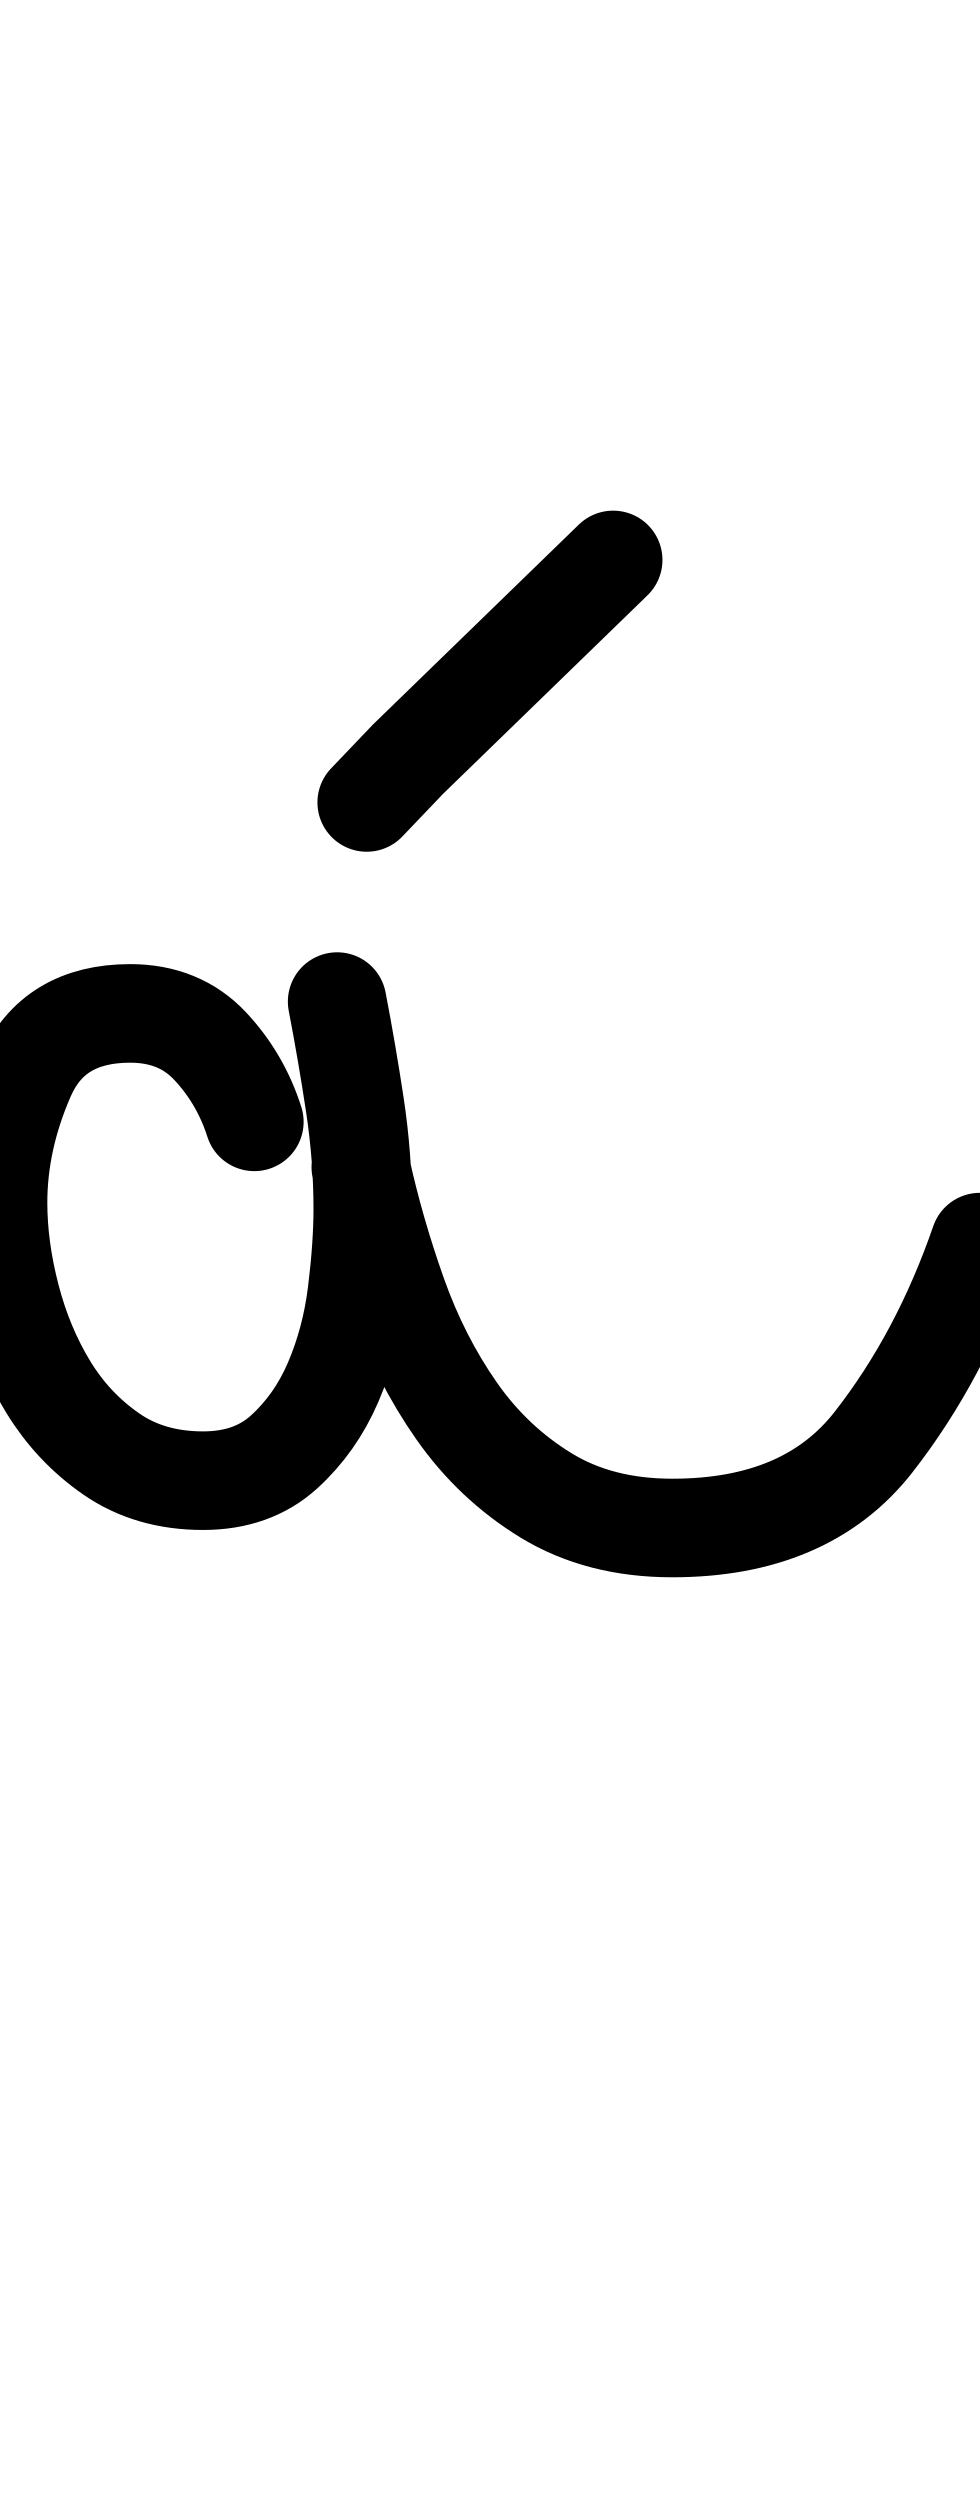
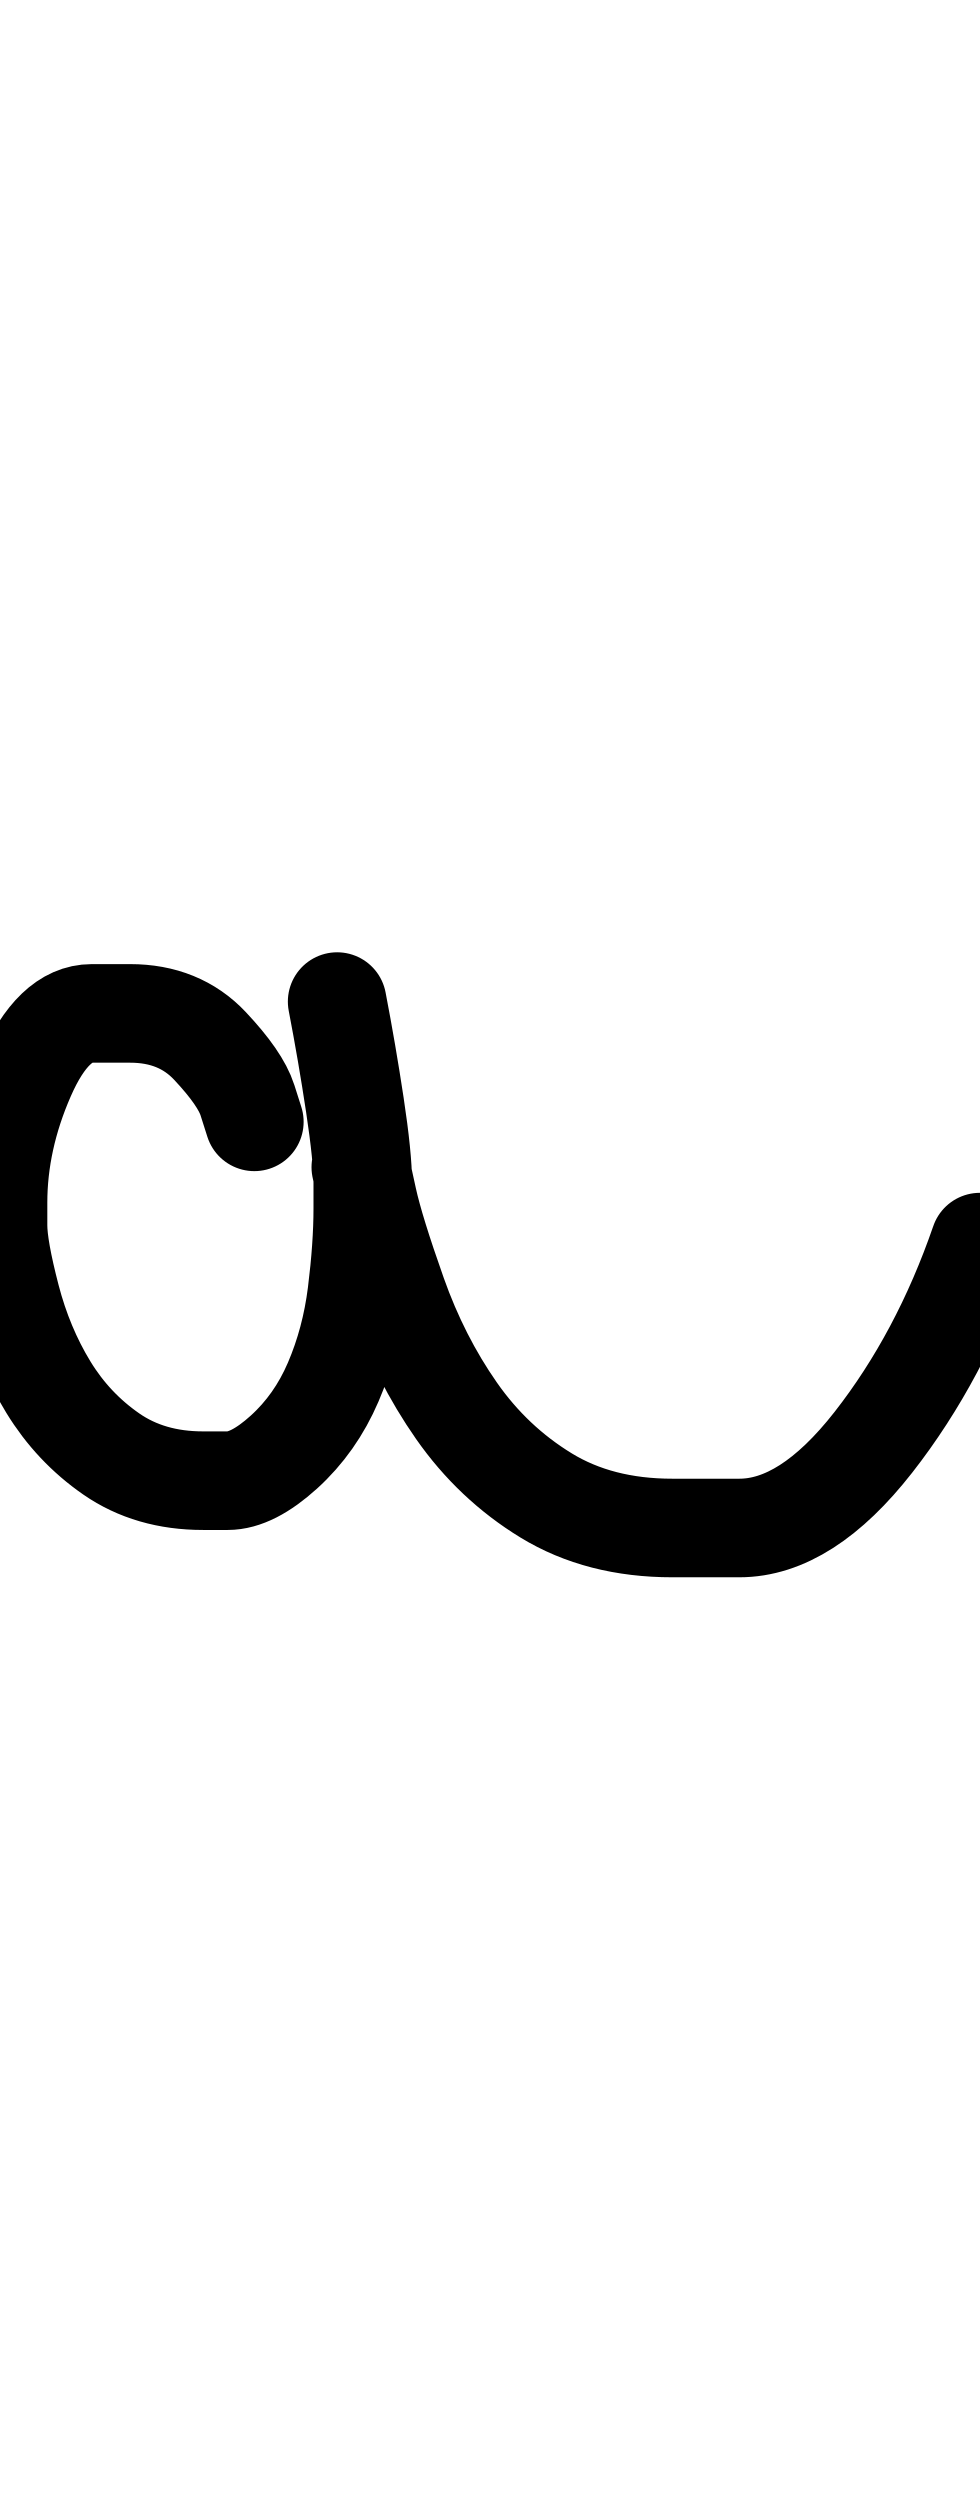
<svg xmlns="http://www.w3.org/2000/svg" width="497" height="1268" viewBox="0 0 497 1268" data-advance="497" data-ascent="750" data-descent="-518" data-vertical-extent="1268" data-units-per-em="1000" data-glyph-name="aacute" data-codepoint="225" fill="none" stroke="currentColor" stroke-width="50" stroke-linecap="round" stroke-linejoin="round">
-   <path d="M186 407 207 385 311 284M171 508Q176 534 180.0 560.5Q184 587 184 613Q184 632 181.0 656.0Q178 680 169.0 701.0Q160 722 144.0 736.5Q128 751 103 751Q76 751 56.5 737.5Q37 724 24.5 703.5Q12 683 5.5 658.0Q-1 633 -1 610Q-1 578 13.0 546.0Q27 514 66 514Q91 514 106.5 530.5Q122 547 129 569Q122 547 106.5 530.5Q91 514 66 514Q27 514 13.0 546.0Q-1 578 -1 610Q-1 633 5.5 658.0Q12 683 24.5 703.5Q37 724 56.5 737.5Q76 751 103 751Q128 751 144.0 736.5Q160 722 169.0 701.0Q178 680 181.0 656.0Q184 632 184 613Q184 587 180.0 560.5Q176 534 171 508ZM497 630Q477 688 443.0 731.5Q409 775 341 775Q304 775 277.0 758.5Q250 742 231.5 715.5Q213 689 201.5 656.5Q190 624 183 592Q190 624 201.5 656.5Q213 689 231.5 715.5Q250 742 277.0 758.5Q304 775 341 775Q409 775 443.0 731.5Q477 688 497 630Z" />
+   <path d="M207 385M129 569Q129 569 125.5 558.0Q122 547 106.5 530.5Q91 514 66 514Q66 514 46.5 514.0Q27 514 13.0 546.0Q-1 578 -1 610Q-1 610 -1.0 621.5Q-1 633 5.5 658.0Q12 683 24.5 703.5Q37 724 56.5 737.5Q76 751 103 751Q103 751 115.5 751.0Q128 751 144.0 736.5Q160 722 169.0 701.0Q178 680 181.0 656.0Q184 632 184 613Q184 613 184.0 600.0Q184 587 180.0 560.5Q176 534 171 508M183 592Q183 592 186.5 608.0Q190 624 201.5 656.5Q213 689 231.5 715.5Q250 742 277.0 758.5Q304 775 341 775Q341 775 375.0 775.0Q409 775 443.0 731.5Q477 688 497 630" />
</svg>
